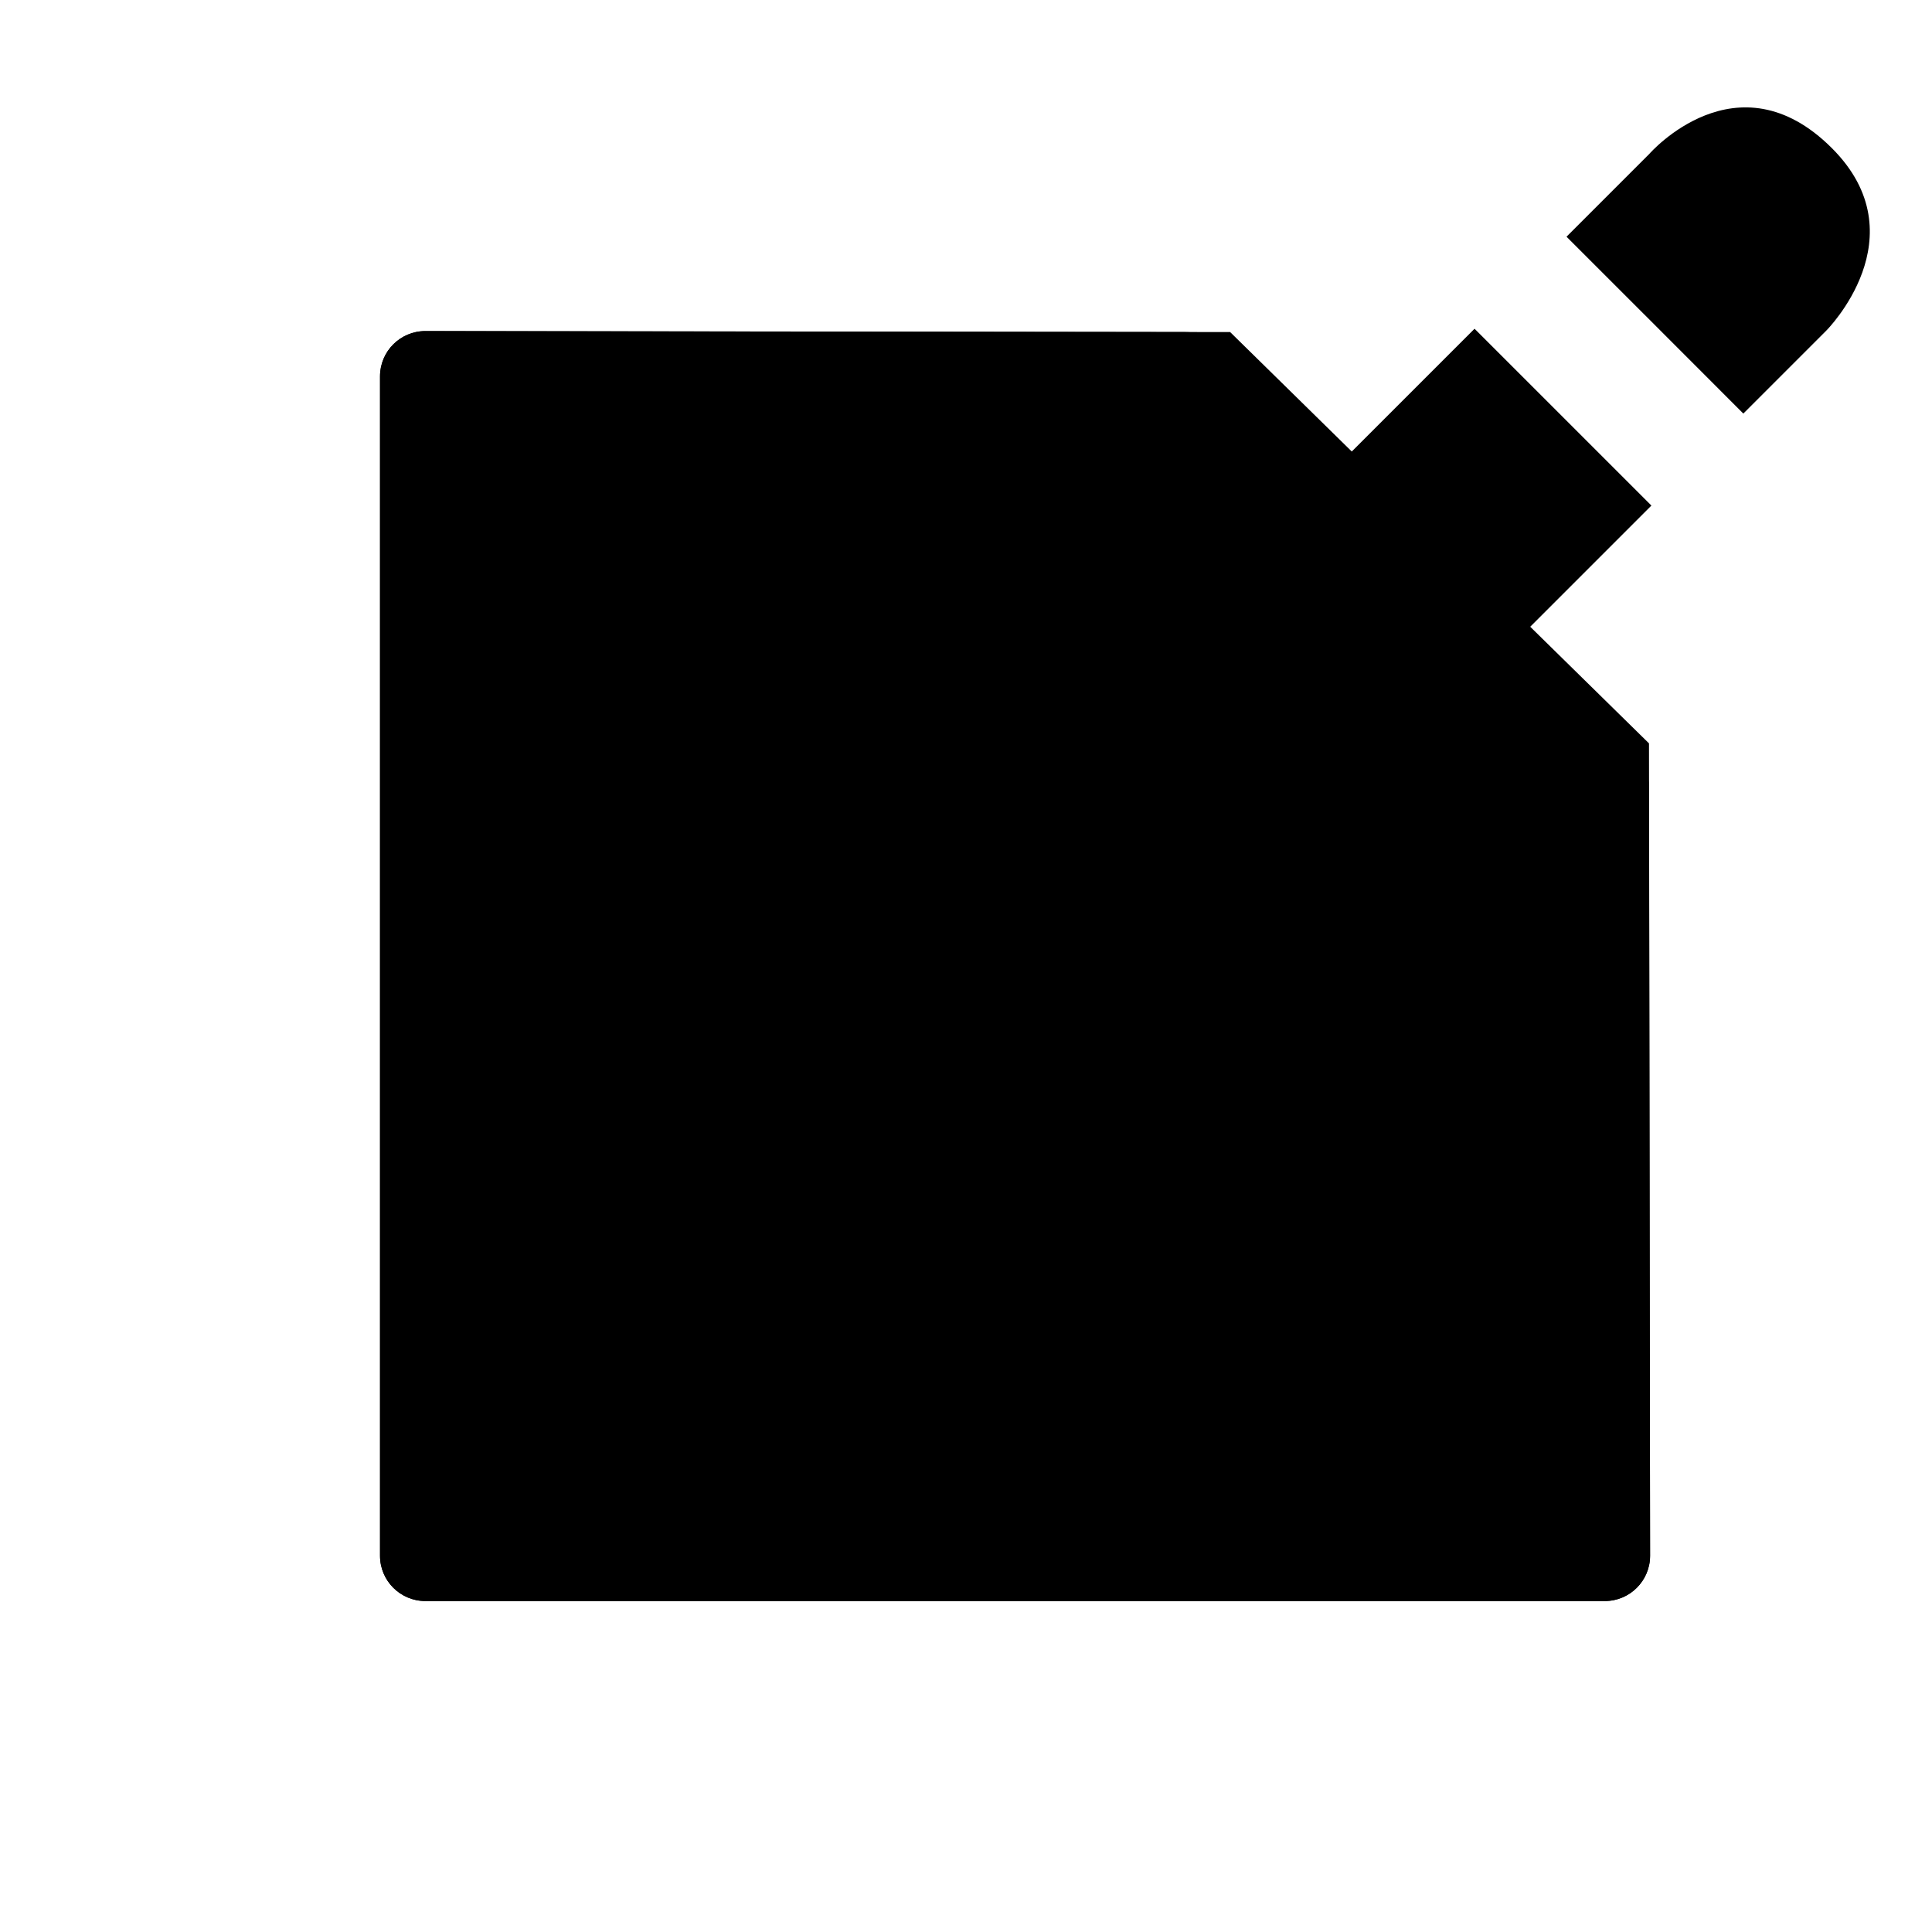
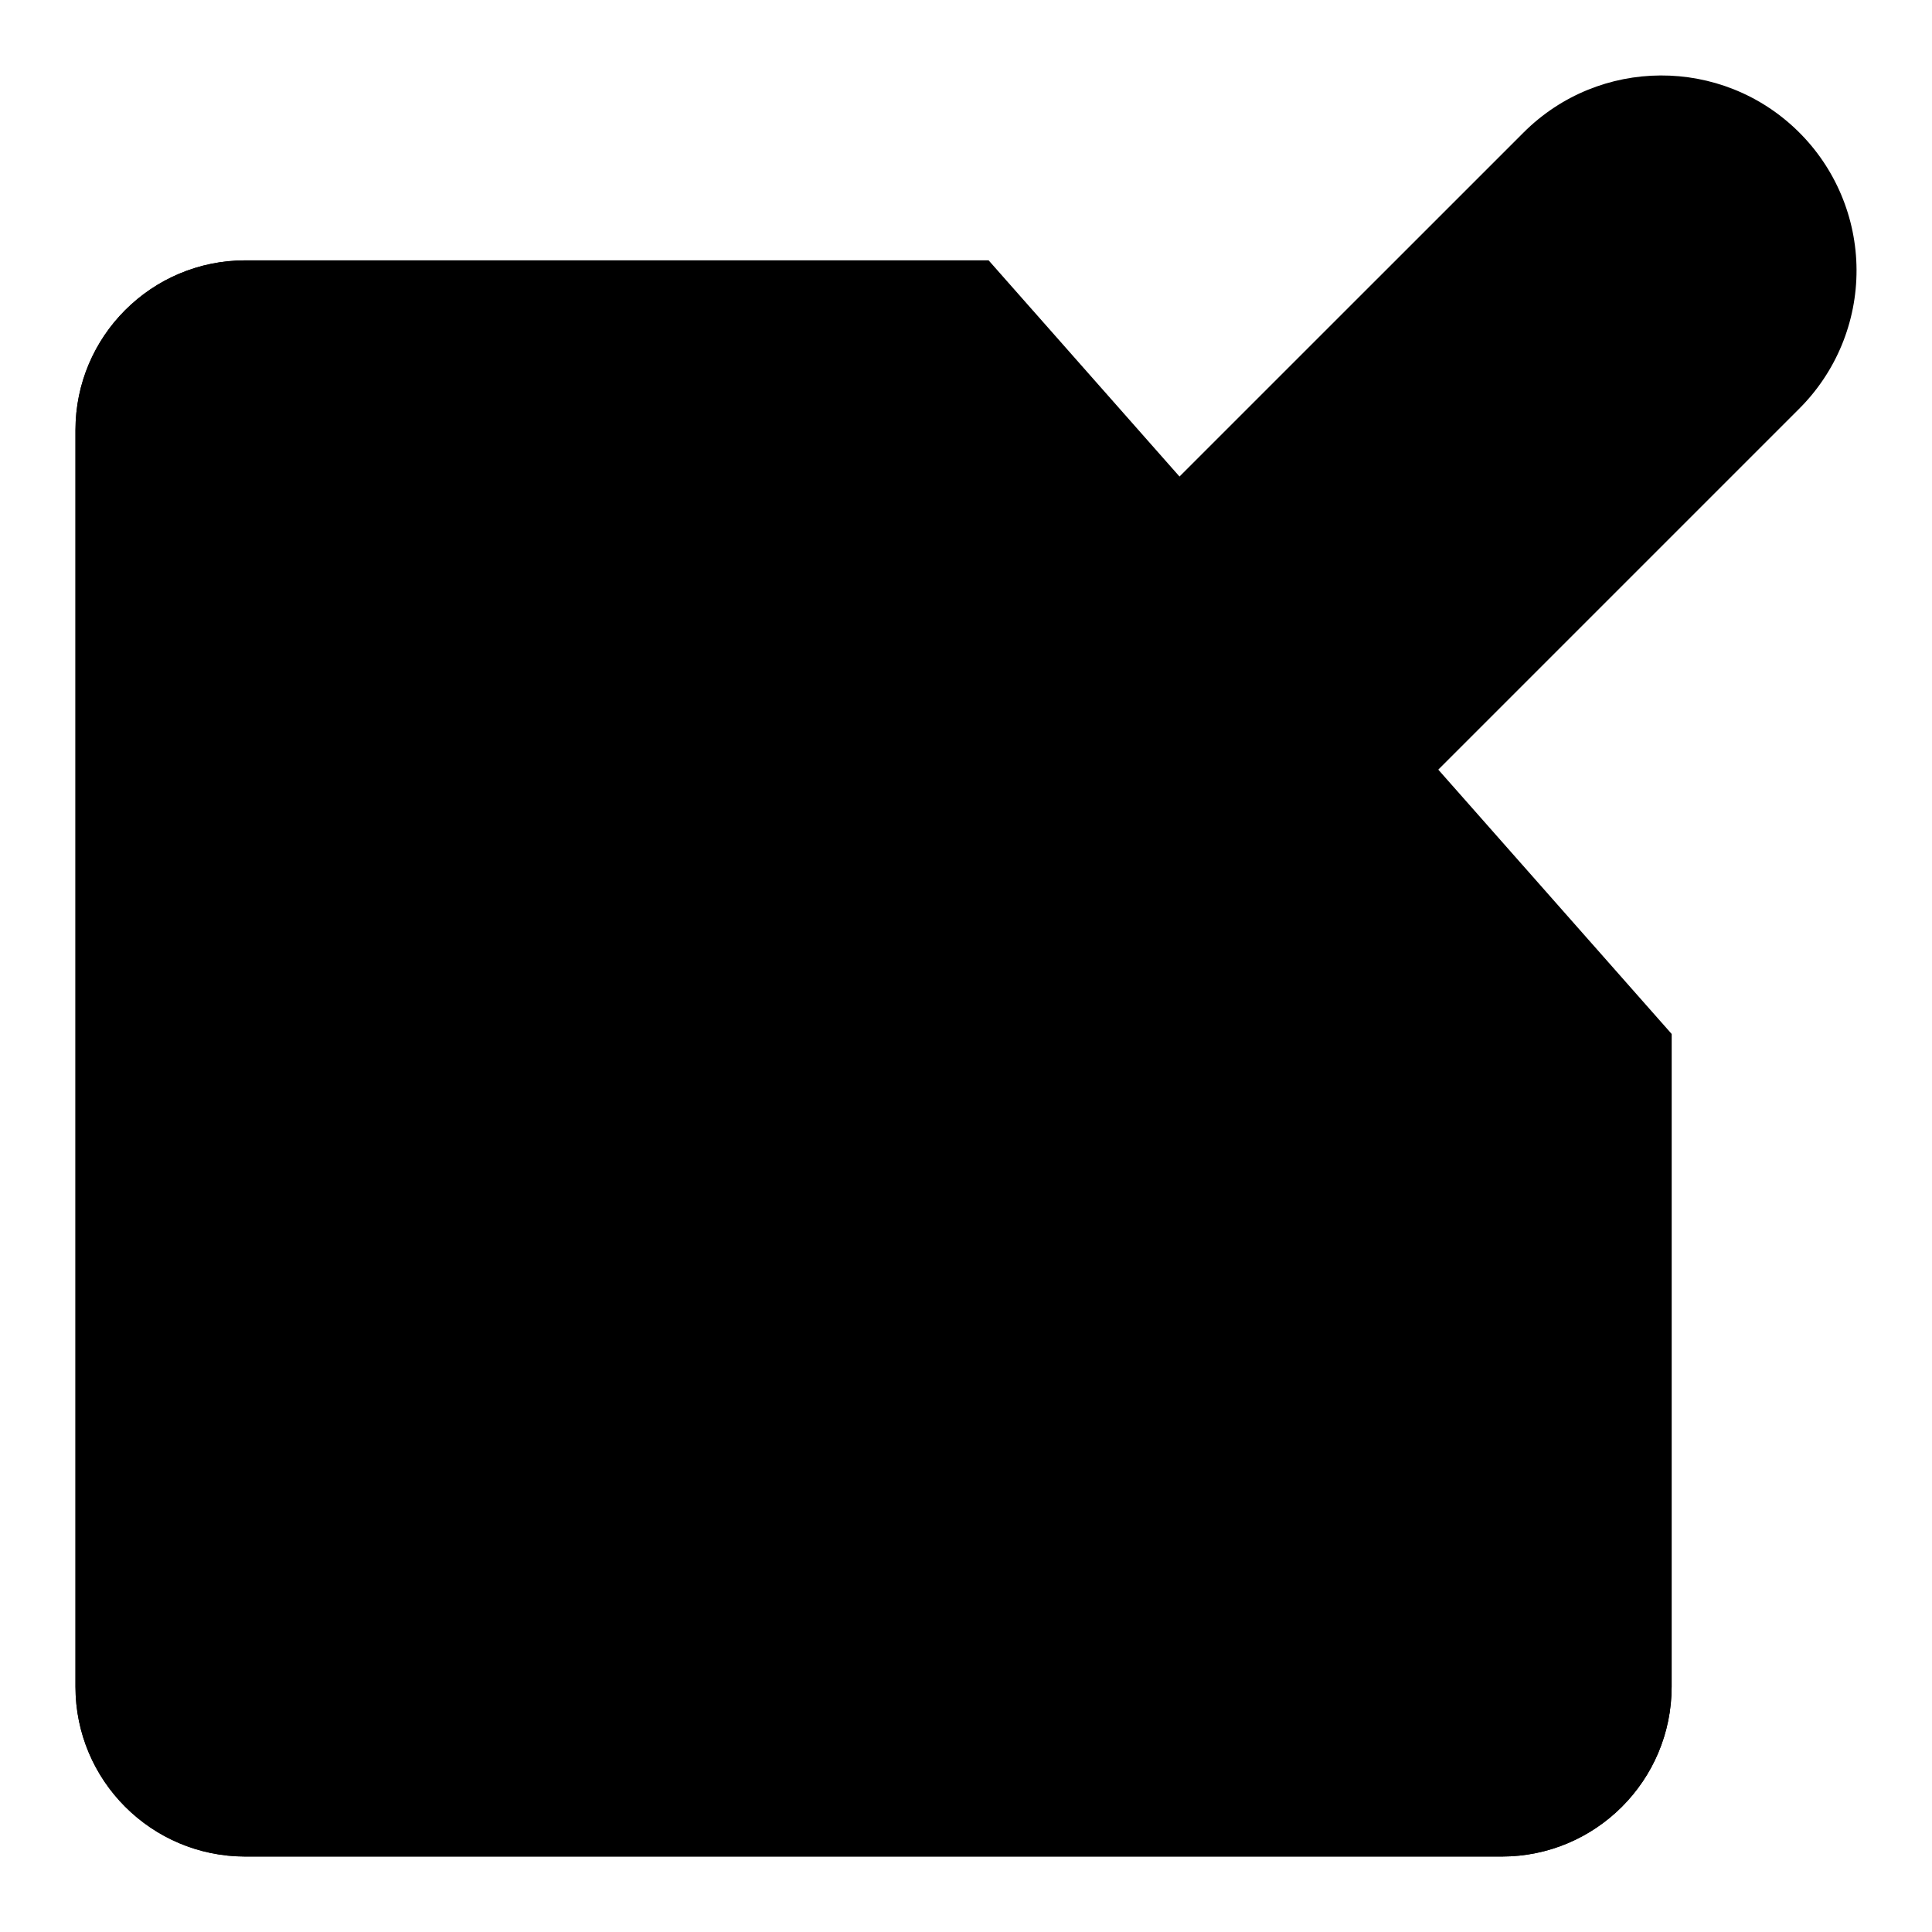
- <svg xmlns="http://www.w3.org/2000/svg" viewBox="0 0 512 512">
-   <g id="new">
-     <path class="fill strokeNone" d="M172.28,365.89c-6.21,2.26-9.68-1.05-7.73-7.35l45.9-148.08a57.25,57.25,0,0,1,12.07-19.91l95-94.1C322.16,91.8,320.6,88,314,88l-201.29-.25a12,12,0,0,0-12,12V412.29a12,12,0,0,0,12,12H425.29a12,12,0,0,0,12-12L437,209c0-6.6-3.84-8.18-8.51-3.51l-97,97a64.59,64.59,0,0,1-19.77,12.6Z" />
-     <path class="strokeThick" d="M326,88l-213.29-.27a12,12,0,0,0-12,12V412.29a12,12,0,0,0,12,12H425.29a12,12,0,0,0,12-12L437,197" />
-     <g id="Pen">
-       <polygon class="fill" points="414.21 110.55 437.64 133.98 286.97 284.65 214.21 310.55 240.1 237.79 390.77 87.12 414.21 110.55" />
-       <path class="fill" d="M438.59,86.17,462,109.6l22-22s24.91-24.9,1.47-48.34c-25.13-25.13-48.33,1.47-48.33,1.47l-22,22Z" />
-       <polygon points="238.58 263.61 226.12 298.64 261.15 286.17 238.58 263.61 238.58 263.61" />
-     </g>
-   </g>
+ <svg xmlns="http://www.w3.org/2000/svg" id="New" viewBox="0 0 512 512">
+   <path class="fill" d="M476.52,34.81h0a51.7,51.7,0,0,0-72.78.33L176,262.84V336l73.78-.66,227-227A51.7,51.7,0,0,0,476.52,34.81Z" />
+   <path d="M443,274V447a45,45,0,0,1-45,45H65a45,45,0,0,1-45-45V114A45,45,0,0,1,65,69H262" />
+   <path class="noStroke fill" d="M262,69,133.18,197.84A45,45,0,0,0,120,229.66v129a45,45,0,0,0,45.4,45l131-1.17a45,45,0,0,0,31.42-13.18L443,274.06V447a45,45,0,0,1-45,45H65a45,45,0,0,1-45-45V114A45,45,0,0,1,65,69H262" />
</svg>
